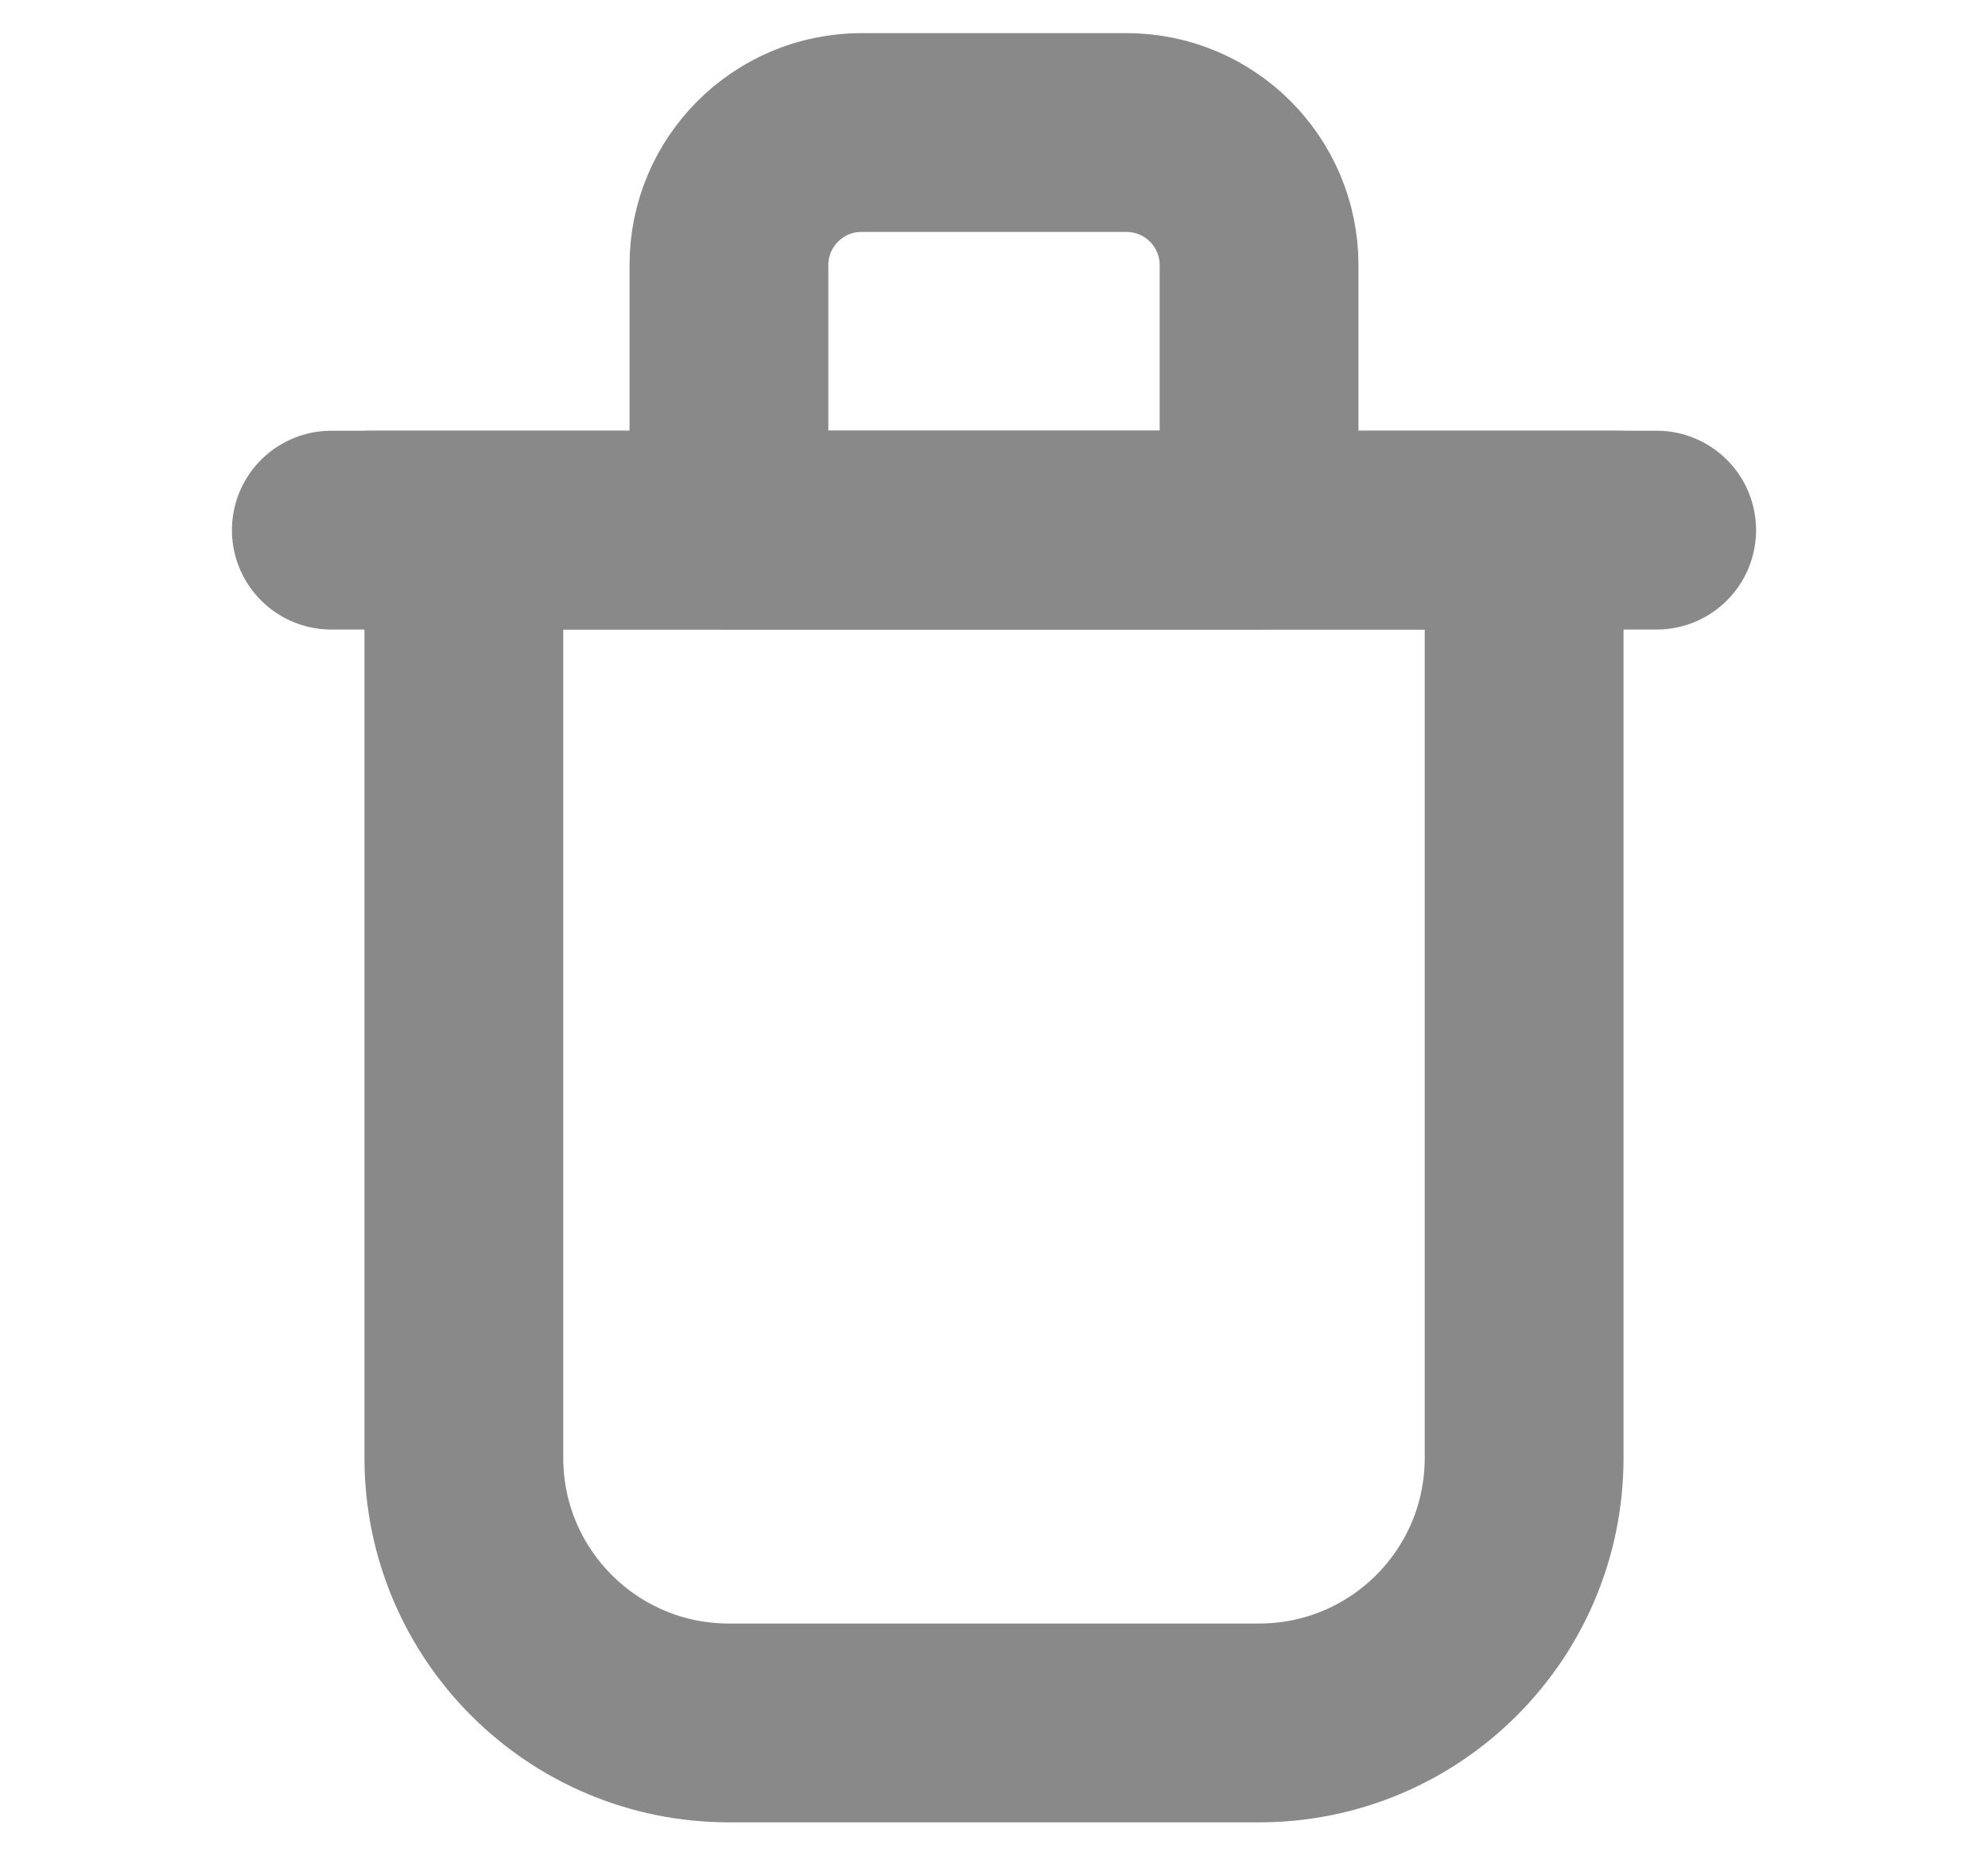
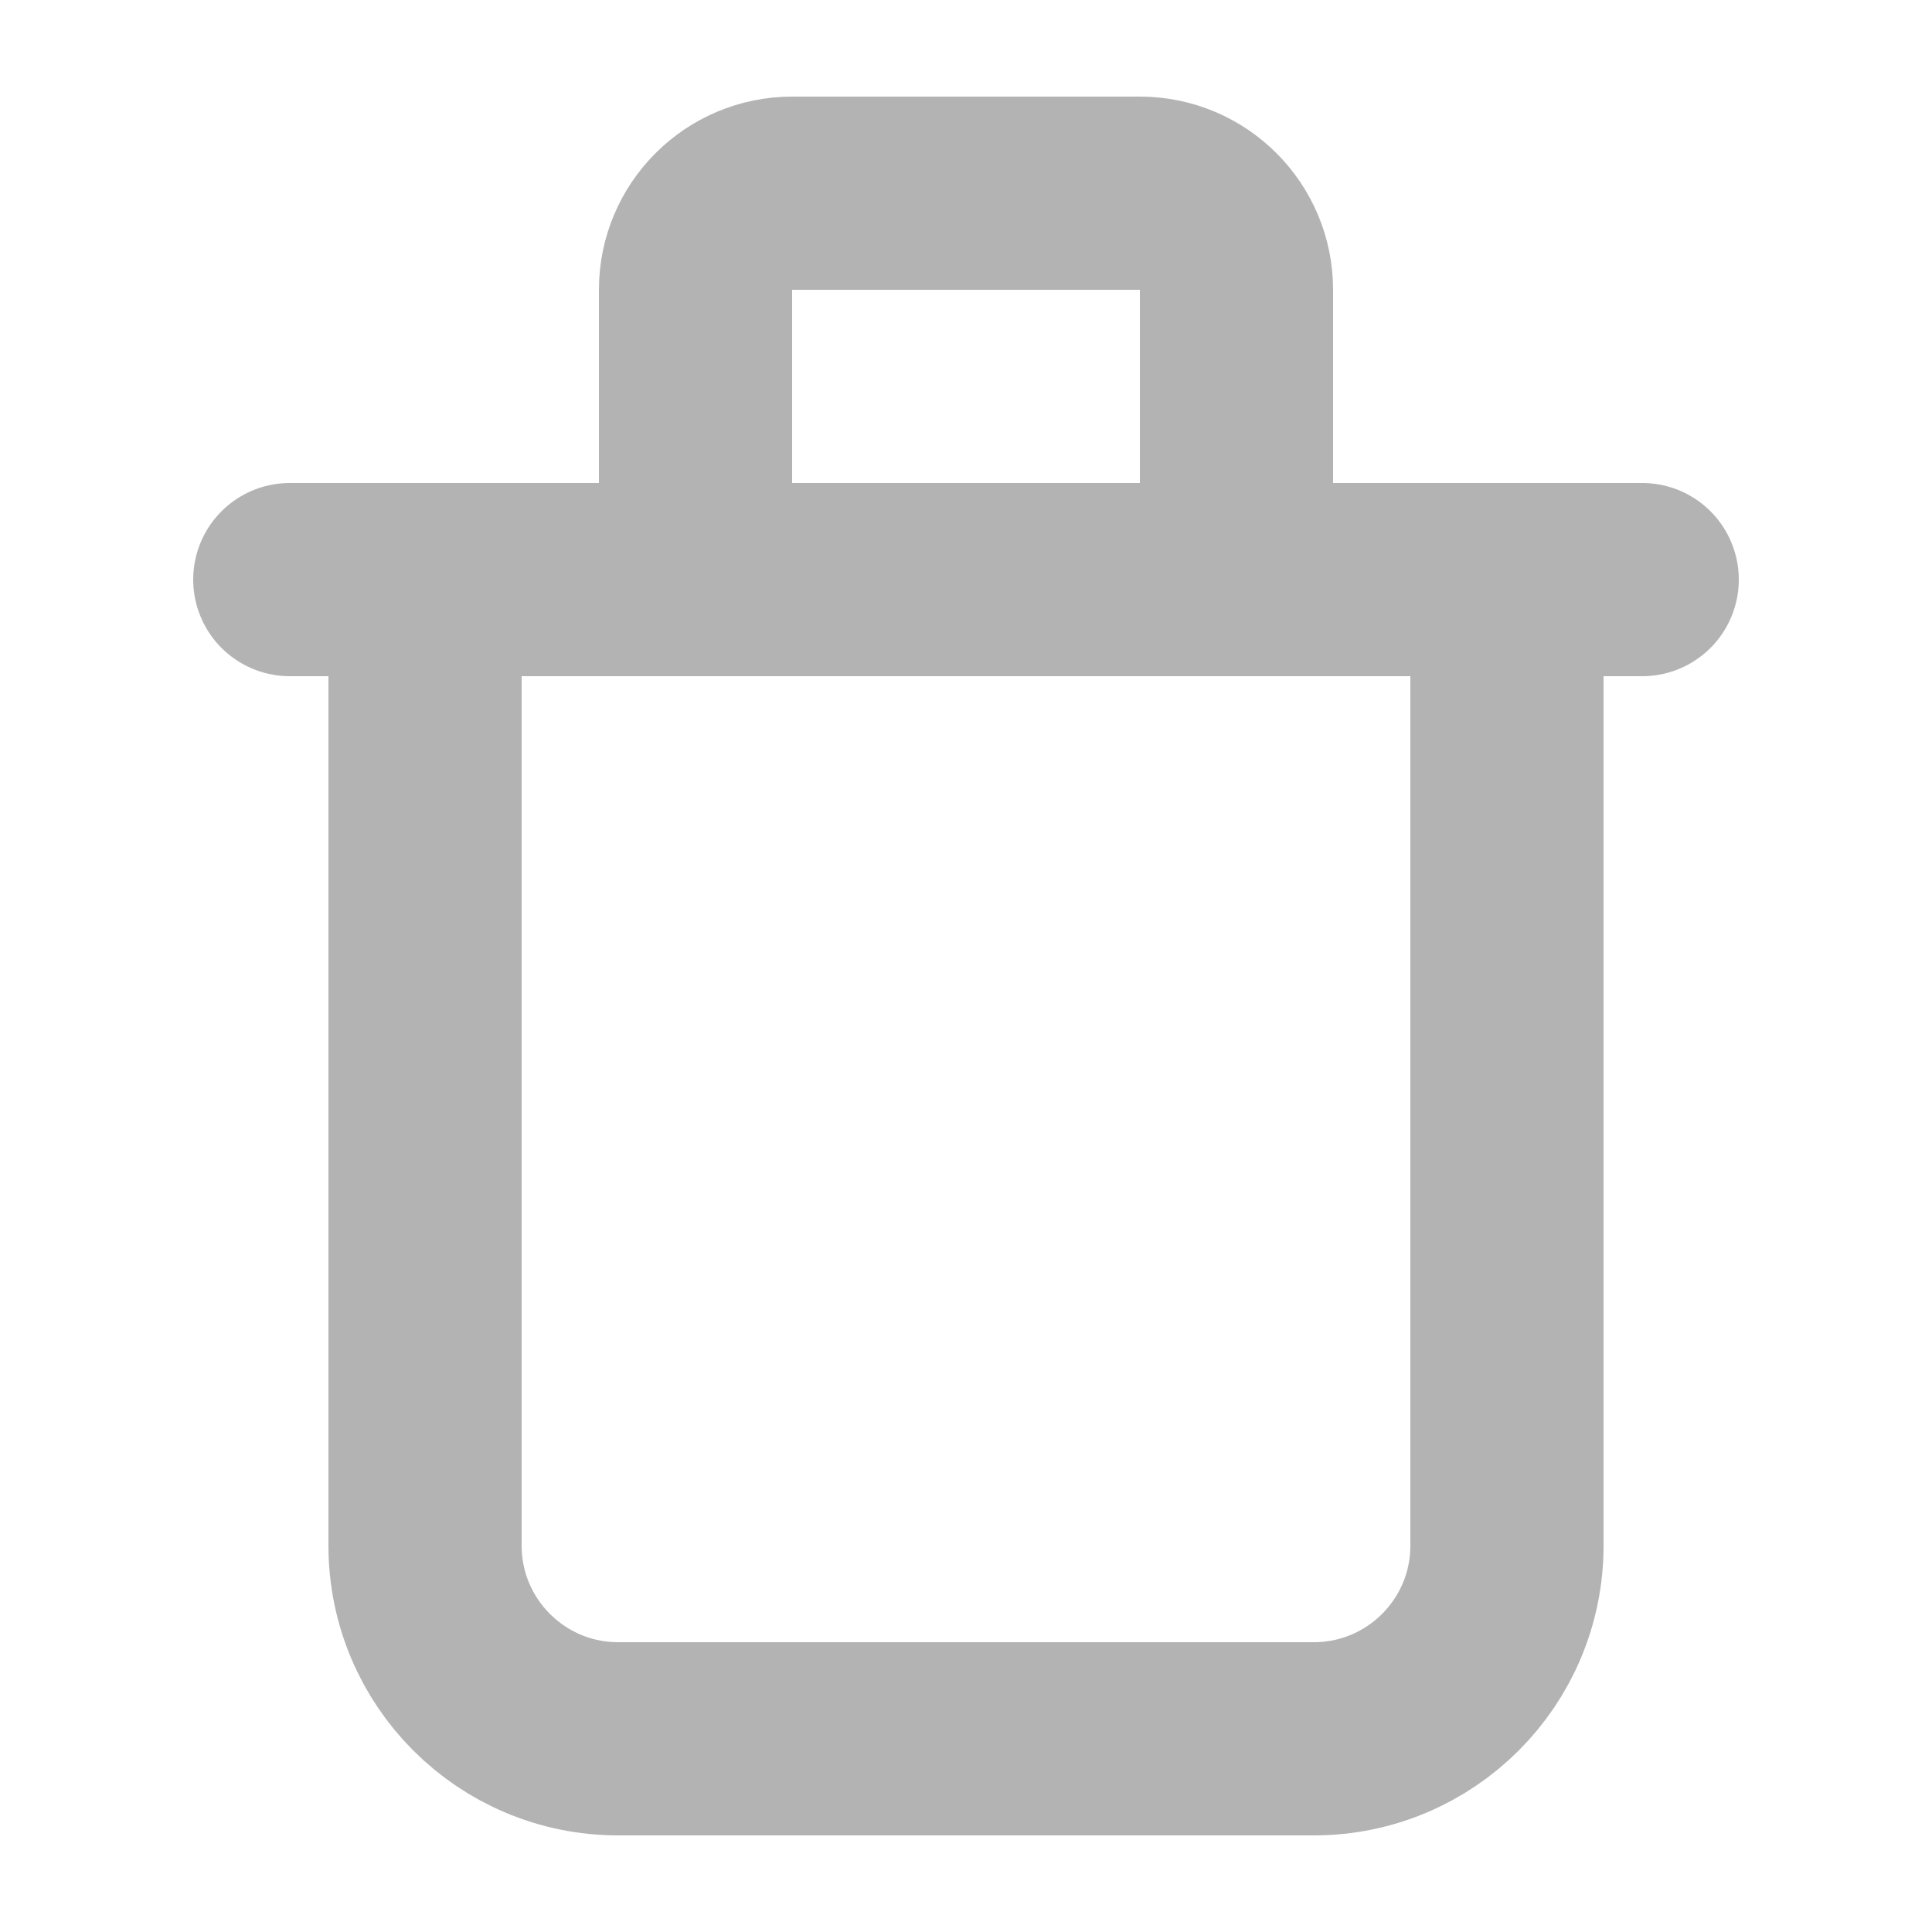
- <svg xmlns="http://www.w3.org/2000/svg" width="15" height="14" viewBox="0 0 15 14" fill="none">
-   <path d="M3.5 4H11.5V11C11.5 12.105 10.605 13 9.5 13H5.5C4.395 13 3.5 12.105 3.5 11V4Z" stroke="#898989" stroke-width="1.5" />
-   <path d="M2.5 4H12.5" stroke="#898989" stroke-width="1.5" stroke-linecap="round" stroke-linejoin="round" />
-   <path d="M5.5 2C5.5 1.448 5.948 1 6.5 1H8.5C9.052 1 9.5 1.448 9.5 2V4H5.5V2Z" stroke="#898989" stroke-width="1.5" stroke-linecap="round" stroke-linejoin="round" />
+ <svg xmlns="http://www.w3.org/2000/svg" width="20" height="20" viewBox="0 0 20 20" fill="none">
+   <path d="M4.4 6H15.6V16C15.6 17.105 14.705 18 13.6 18H6.4C5.295 18 4.4 17.105 4.4 16V6Z" stroke="#B3B3B3" stroke-width="2" />
+   <path d="M3 6H17" stroke="#B3B3B3" stroke-width="2" stroke-linecap="round" stroke-linejoin="round" />
+   <path d="M7.2 3C7.2 2.448 7.648 2 8.2 2H11.8C12.352 2 12.8 2.448 12.8 3V6H7.2V3Z" stroke="#B3B3B3" stroke-width="2" stroke-linecap="round" stroke-linejoin="round" />
</svg>
